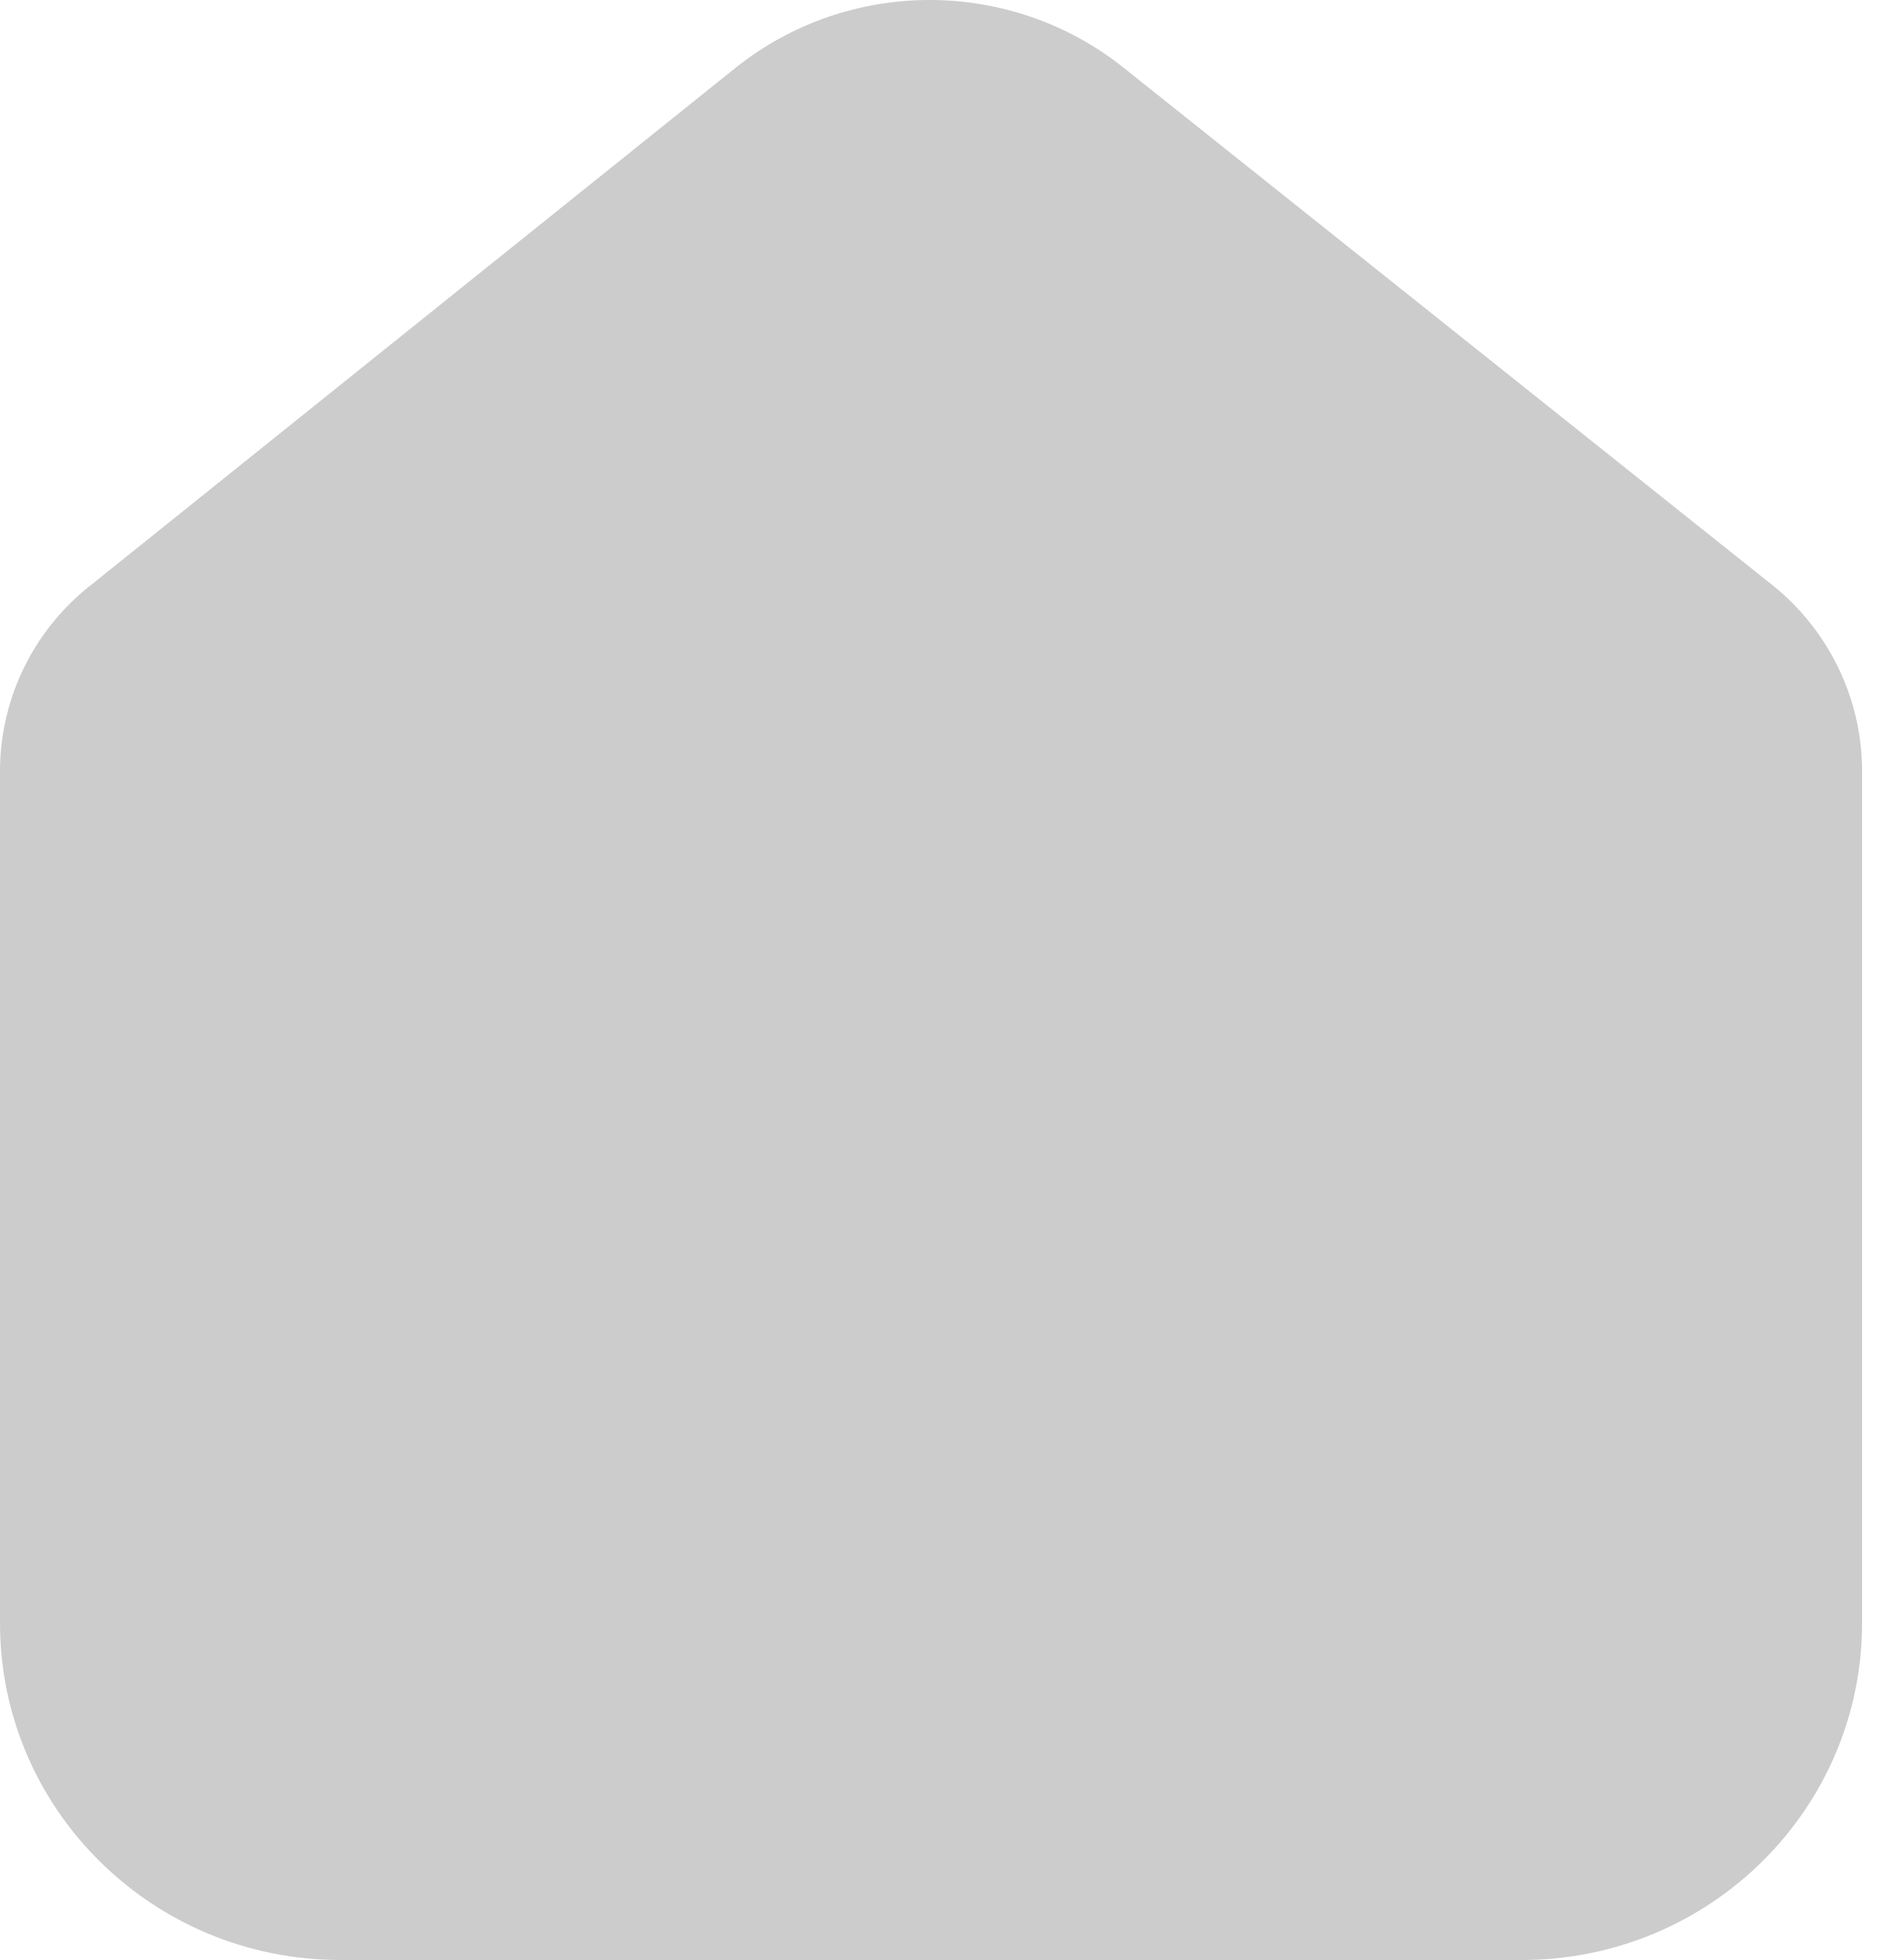
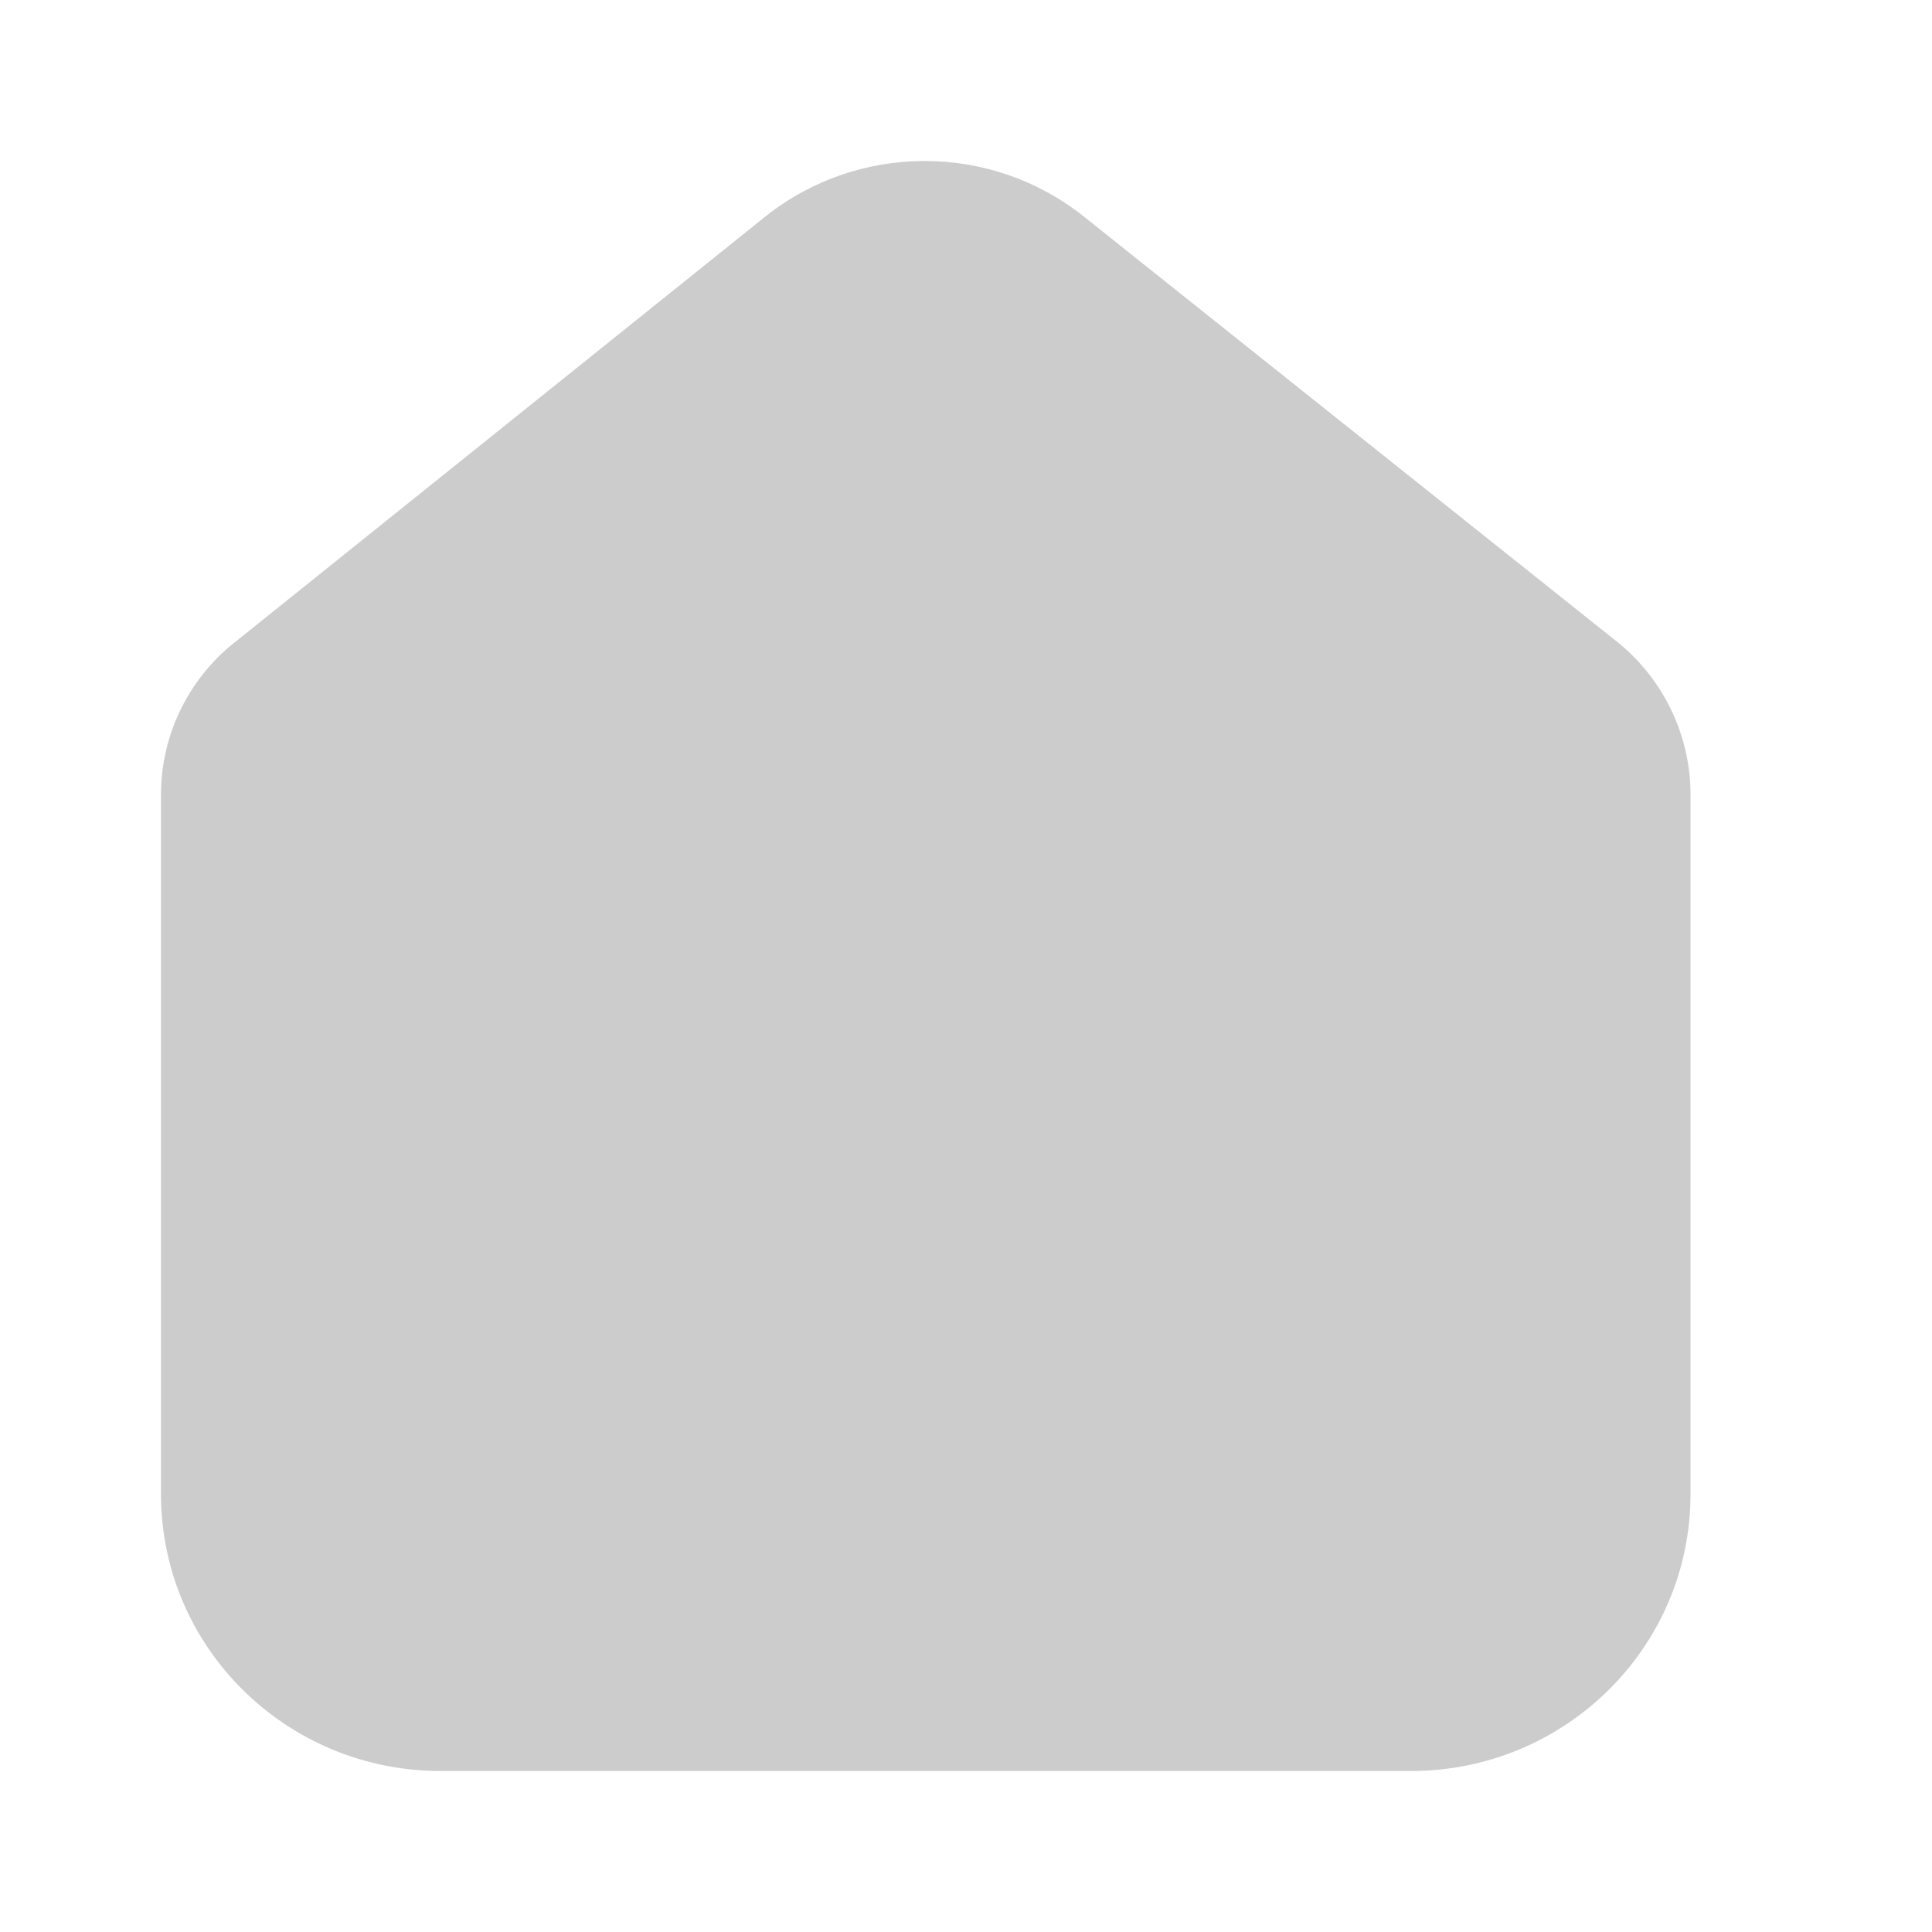
- <svg xmlns="http://www.w3.org/2000/svg" width="29" height="30" viewBox="0 0 29 30" fill="none">
-   <path d="M23.291 30H20.405H8.095H5.209C2.332 30 0 27.691 0 24.843V11.771C0.011 10.649 0.543 9.596 1.443 8.914L11.27 1.028C12.999 -0.343 15.457 -0.343 17.187 1.028L27.057 8.9C27.953 9.584 28.485 10.636 28.5 11.757V24.843C28.5 27.691 26.168 30 23.291 30Z" fill="#CCCCCC" />
+ <svg xmlns="http://www.w3.org/2000/svg" width="36" height="36" viewBox="0 0 36 36" fill="none">
+   <path d="M26.291 33H23.405H11.095H8.209C5.332 33 3 30.691 3 27.843V14.771C3.011 13.649 3.543 12.595 4.443 11.914L14.27 4.028C15.999 2.657 18.457 2.657 20.187 4.028L30.057 11.899C30.953 12.584 31.485 13.636 31.5 14.757V27.843C31.5 30.691 29.168 33 26.291 33Z" fill="#CCCCCC" />
</svg>
